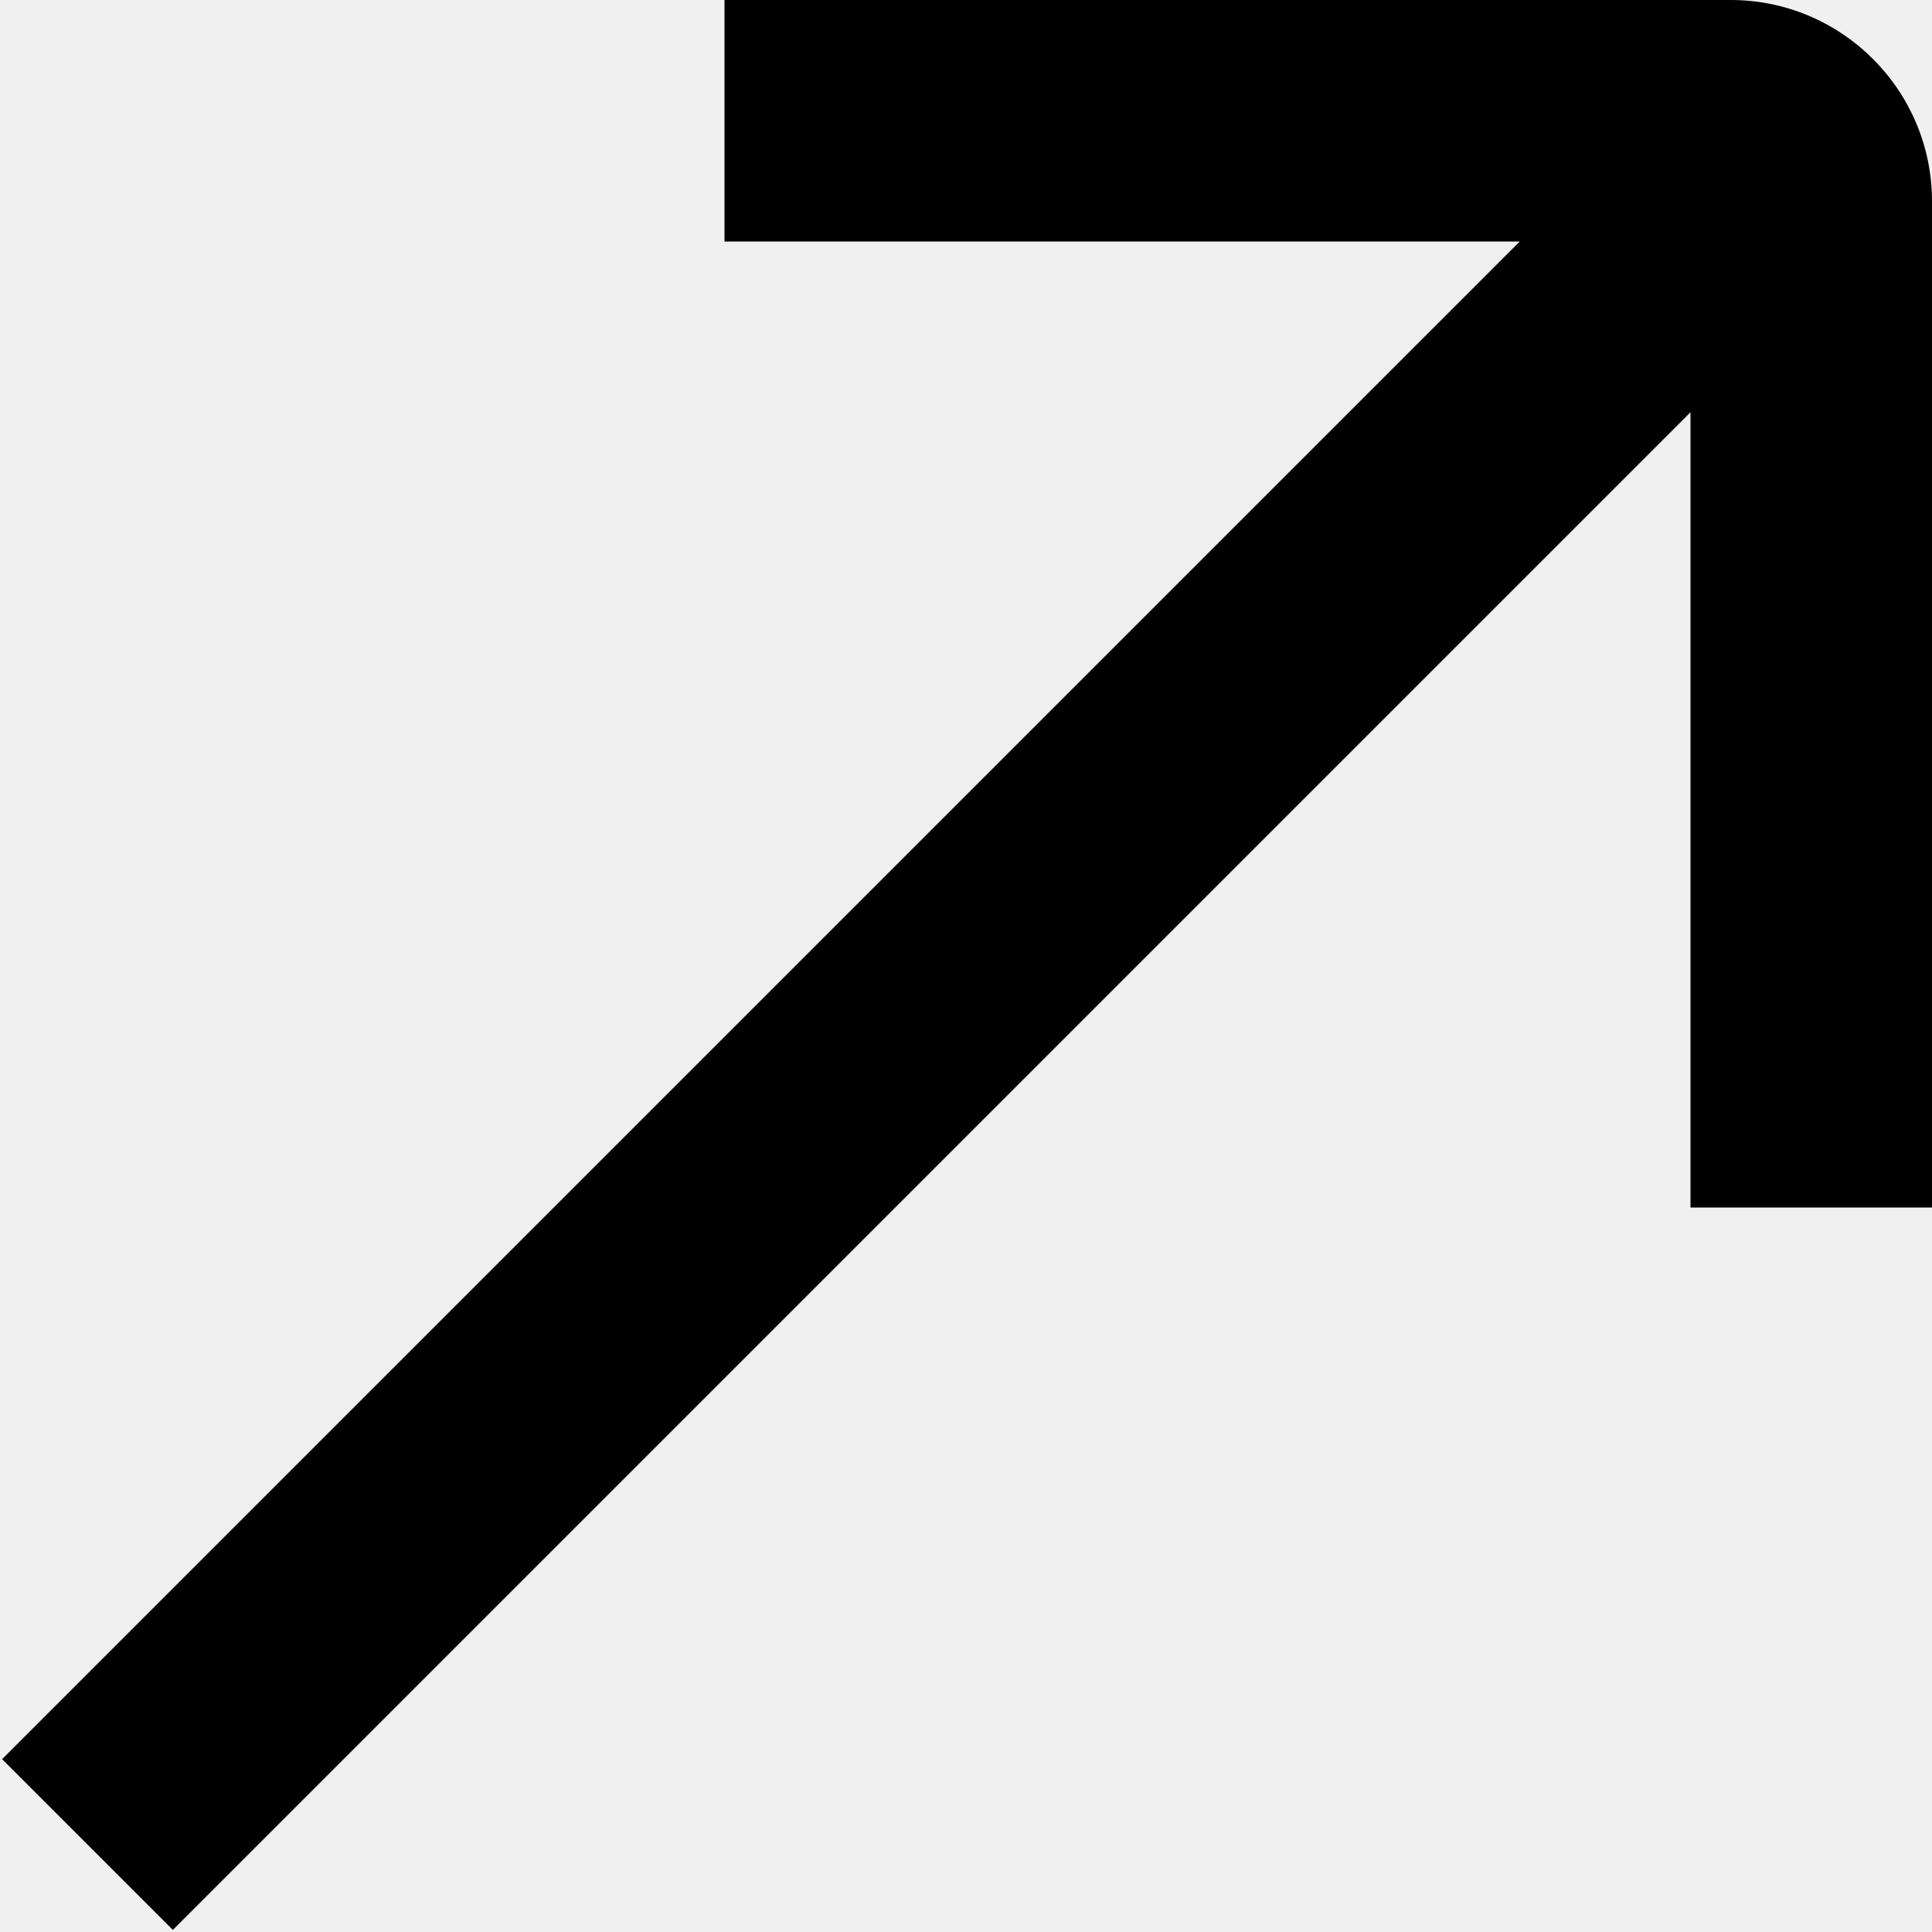
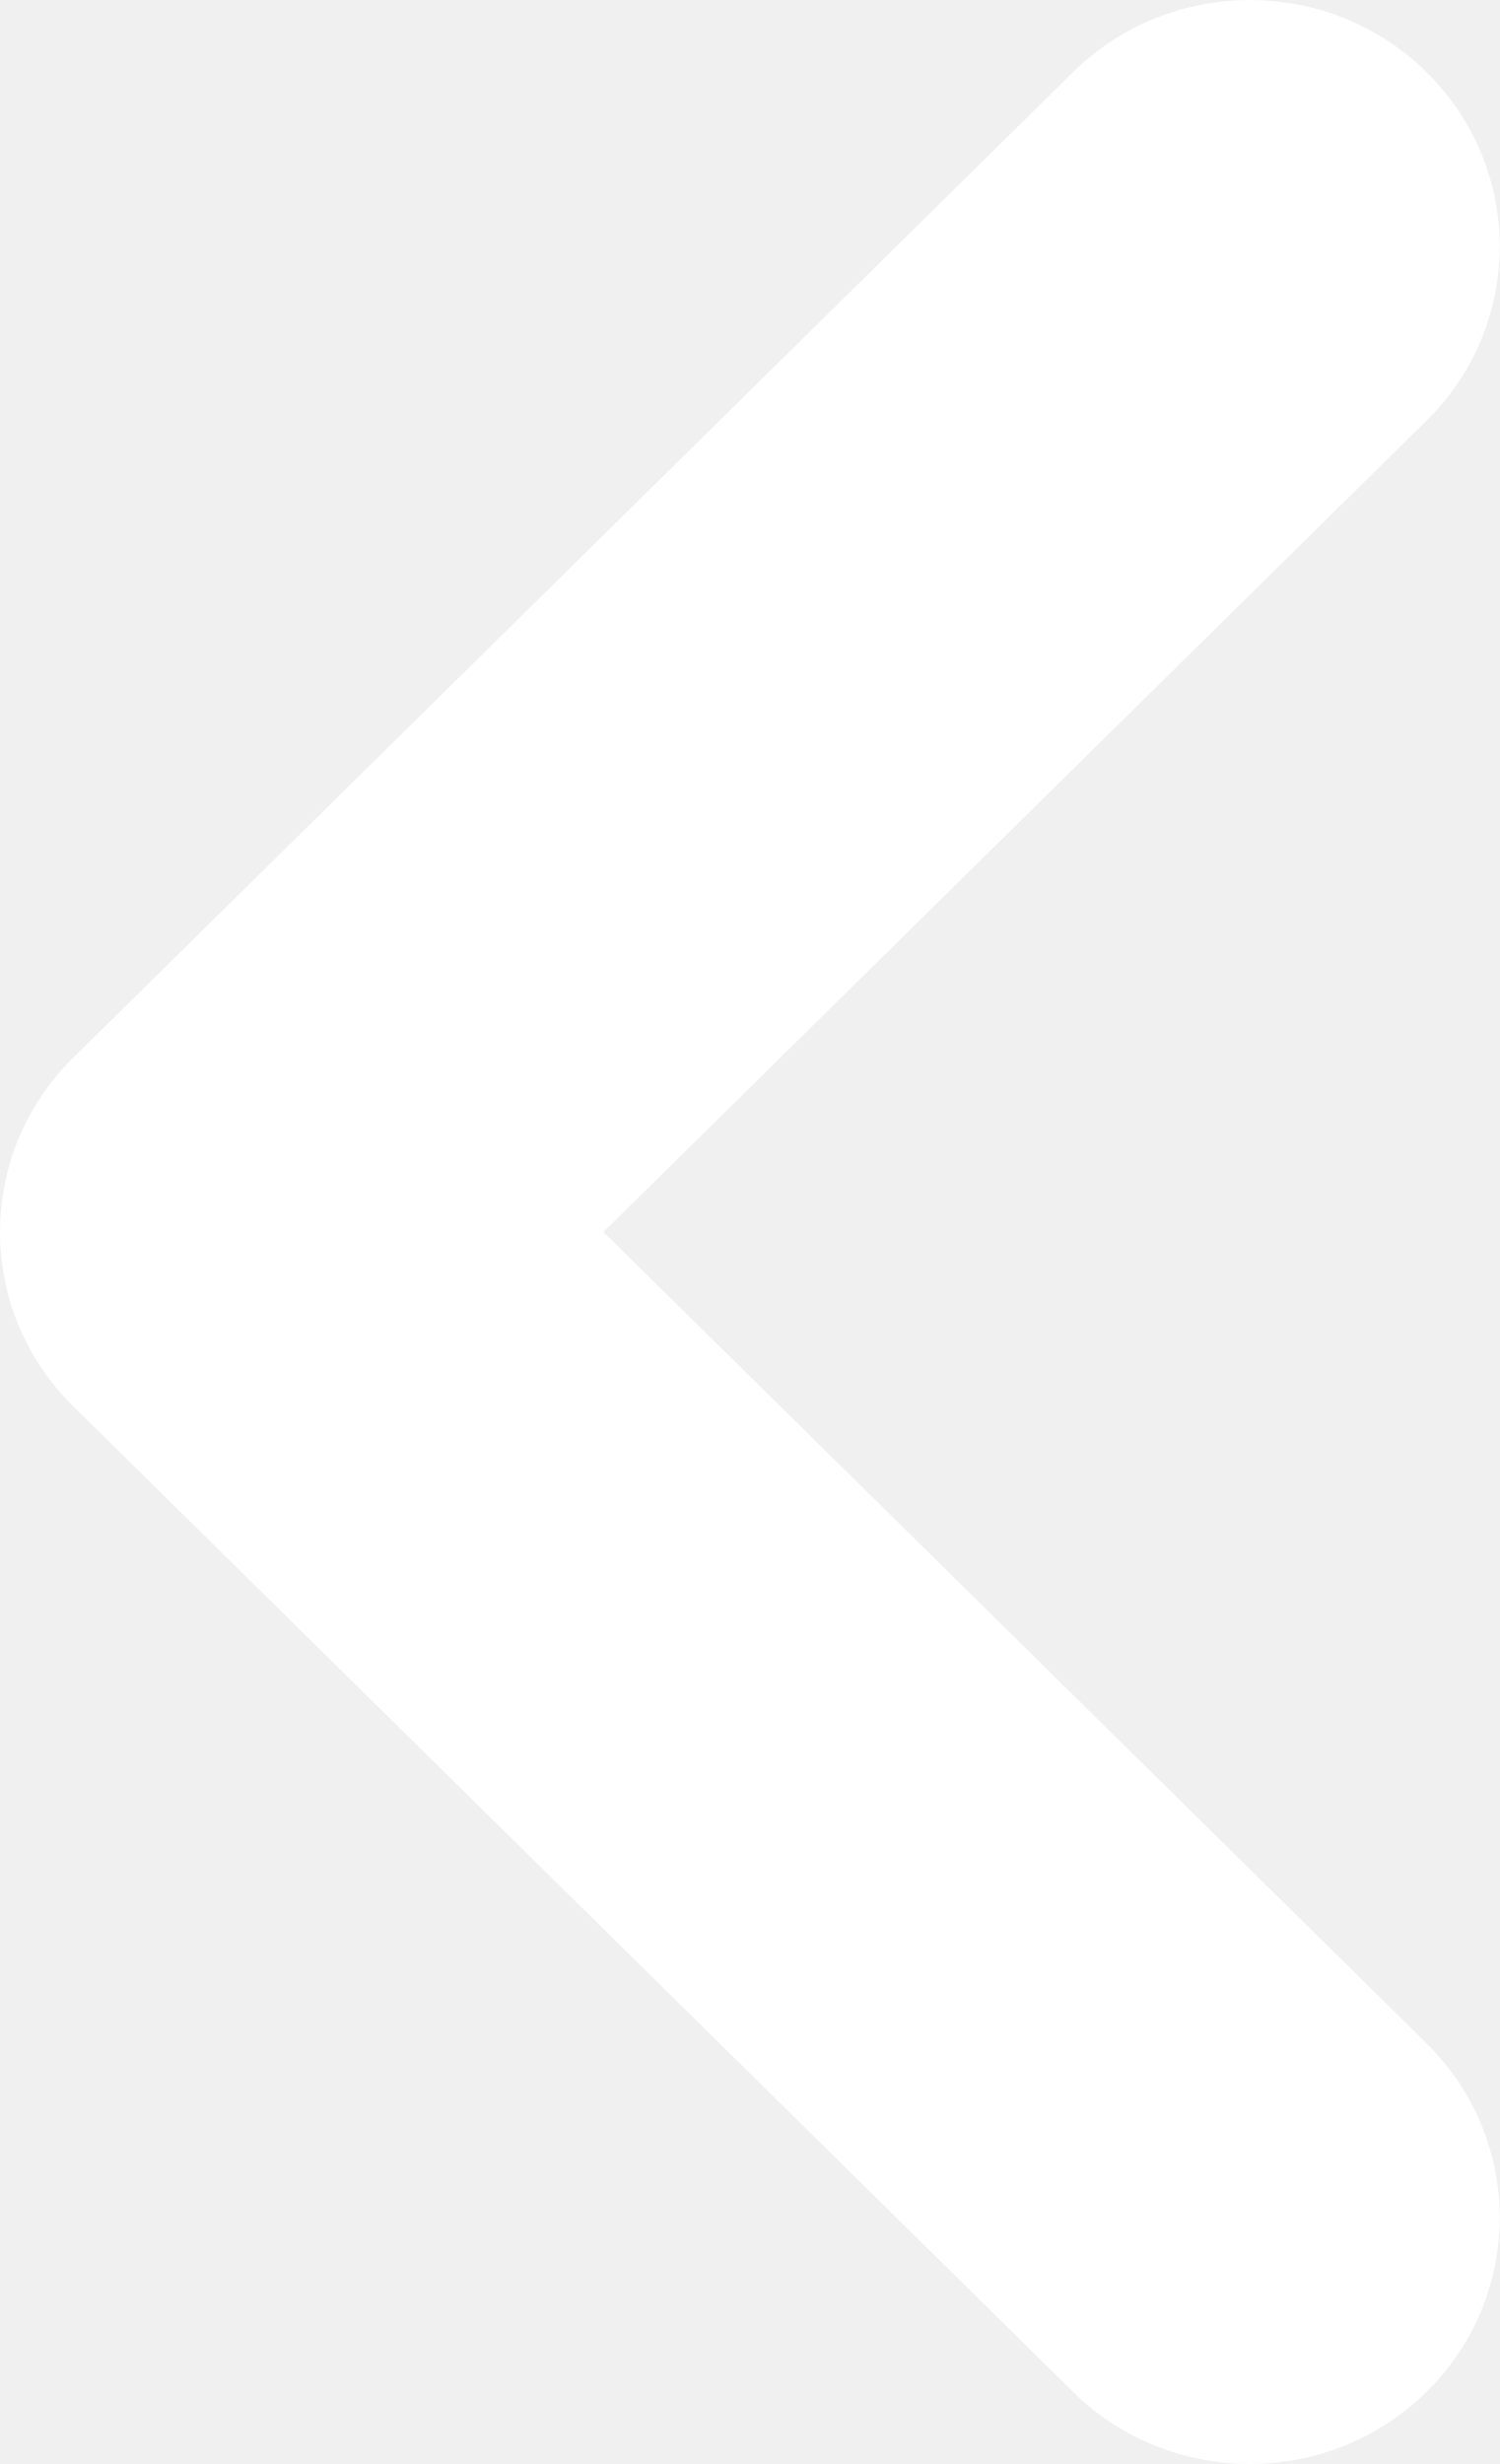
- <svg xmlns="http://www.w3.org/2000/svg" id="Layer_1" data-name="Layer 1" viewBox="0 0 24 24" width="512" height="512">
-   <path d="M21.5,0H9V3h9.879L.026,21.853l2.121,2.121L21,5.121V15h3V2.5c0-1.378-1.121-2.5-2.5-2.5Z" />
+ <svg xmlns="http://www.w3.org/2000/svg" width="28" height="46" viewBox="0 0 28 46" fill="none">
+   <path fill-rule="evenodd" clip-rule="evenodd" d="M26.633 44.653C28.456 42.856 28.456 39.944 26.633 38.147L11.266 23L26.633 7.853C28.456 6.056 28.456 3.144 26.633 1.347C24.811 -0.449 21.856 -0.449 20.034 1.347L1.367 19.747C-0.456 21.544 -0.456 24.456 1.367 26.253L20.034 44.653C21.856 46.449 24.811 46.449 26.633 44.653Z" fill="white" />
</svg>
